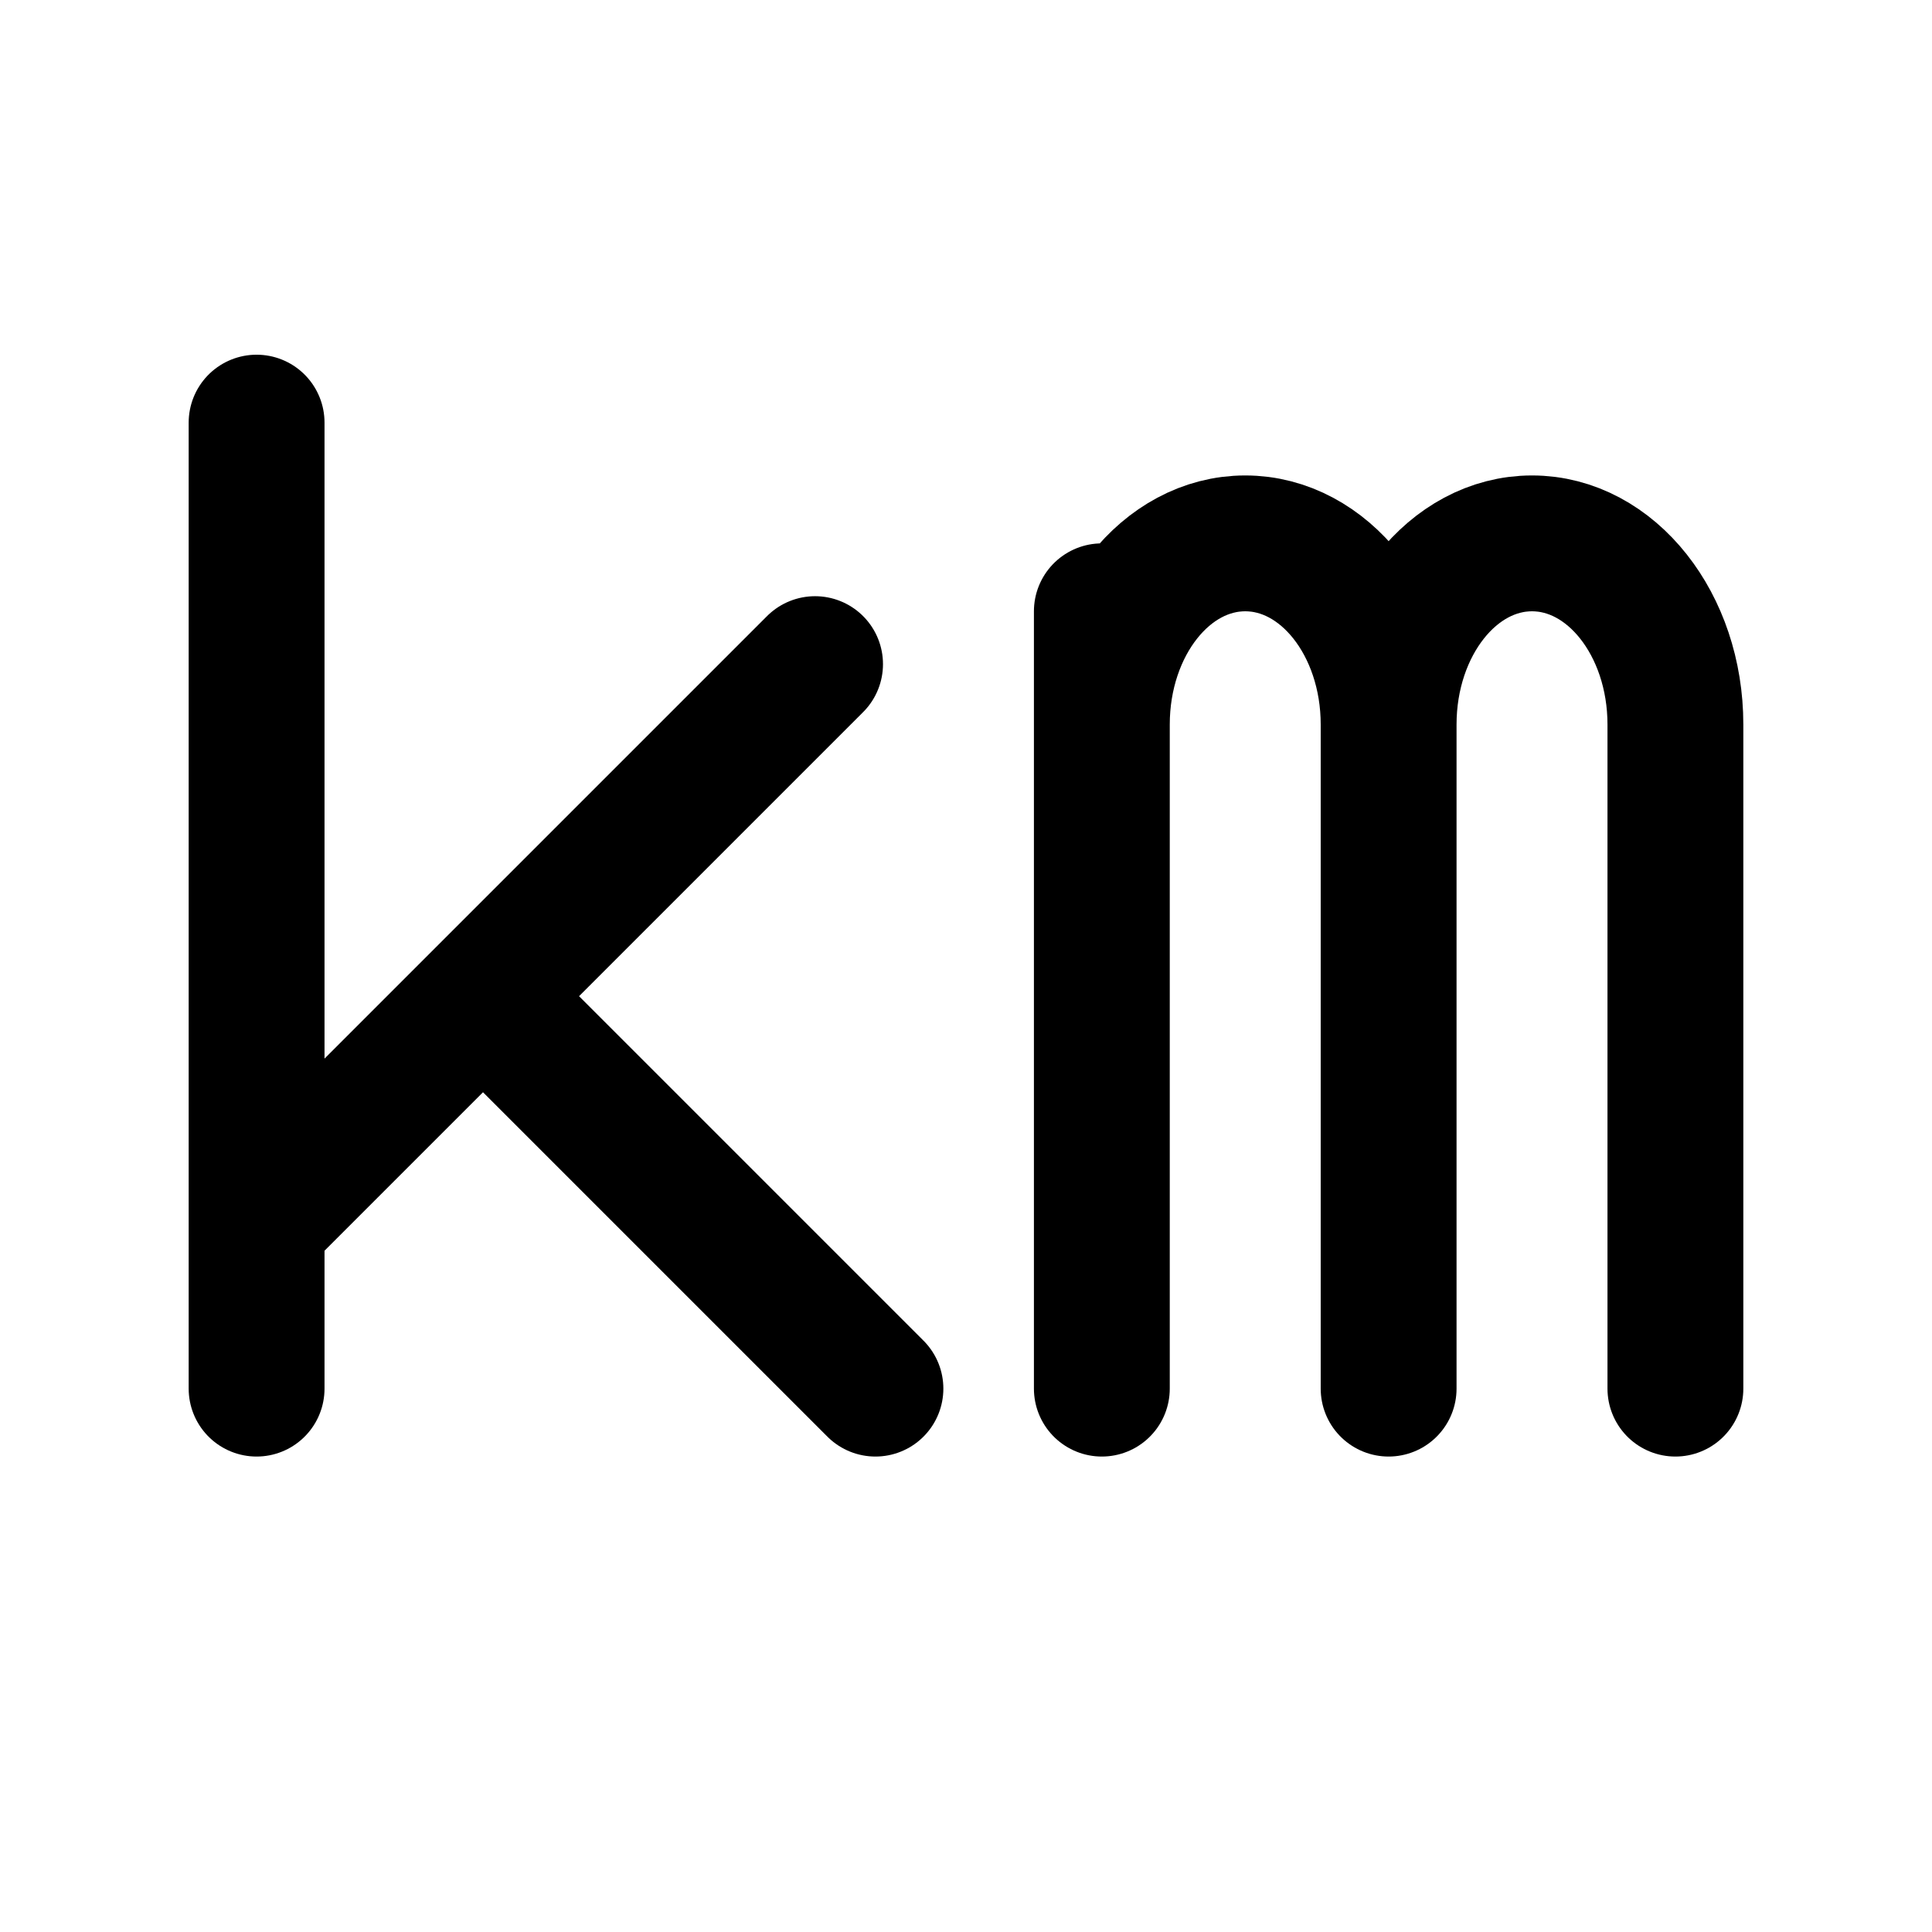
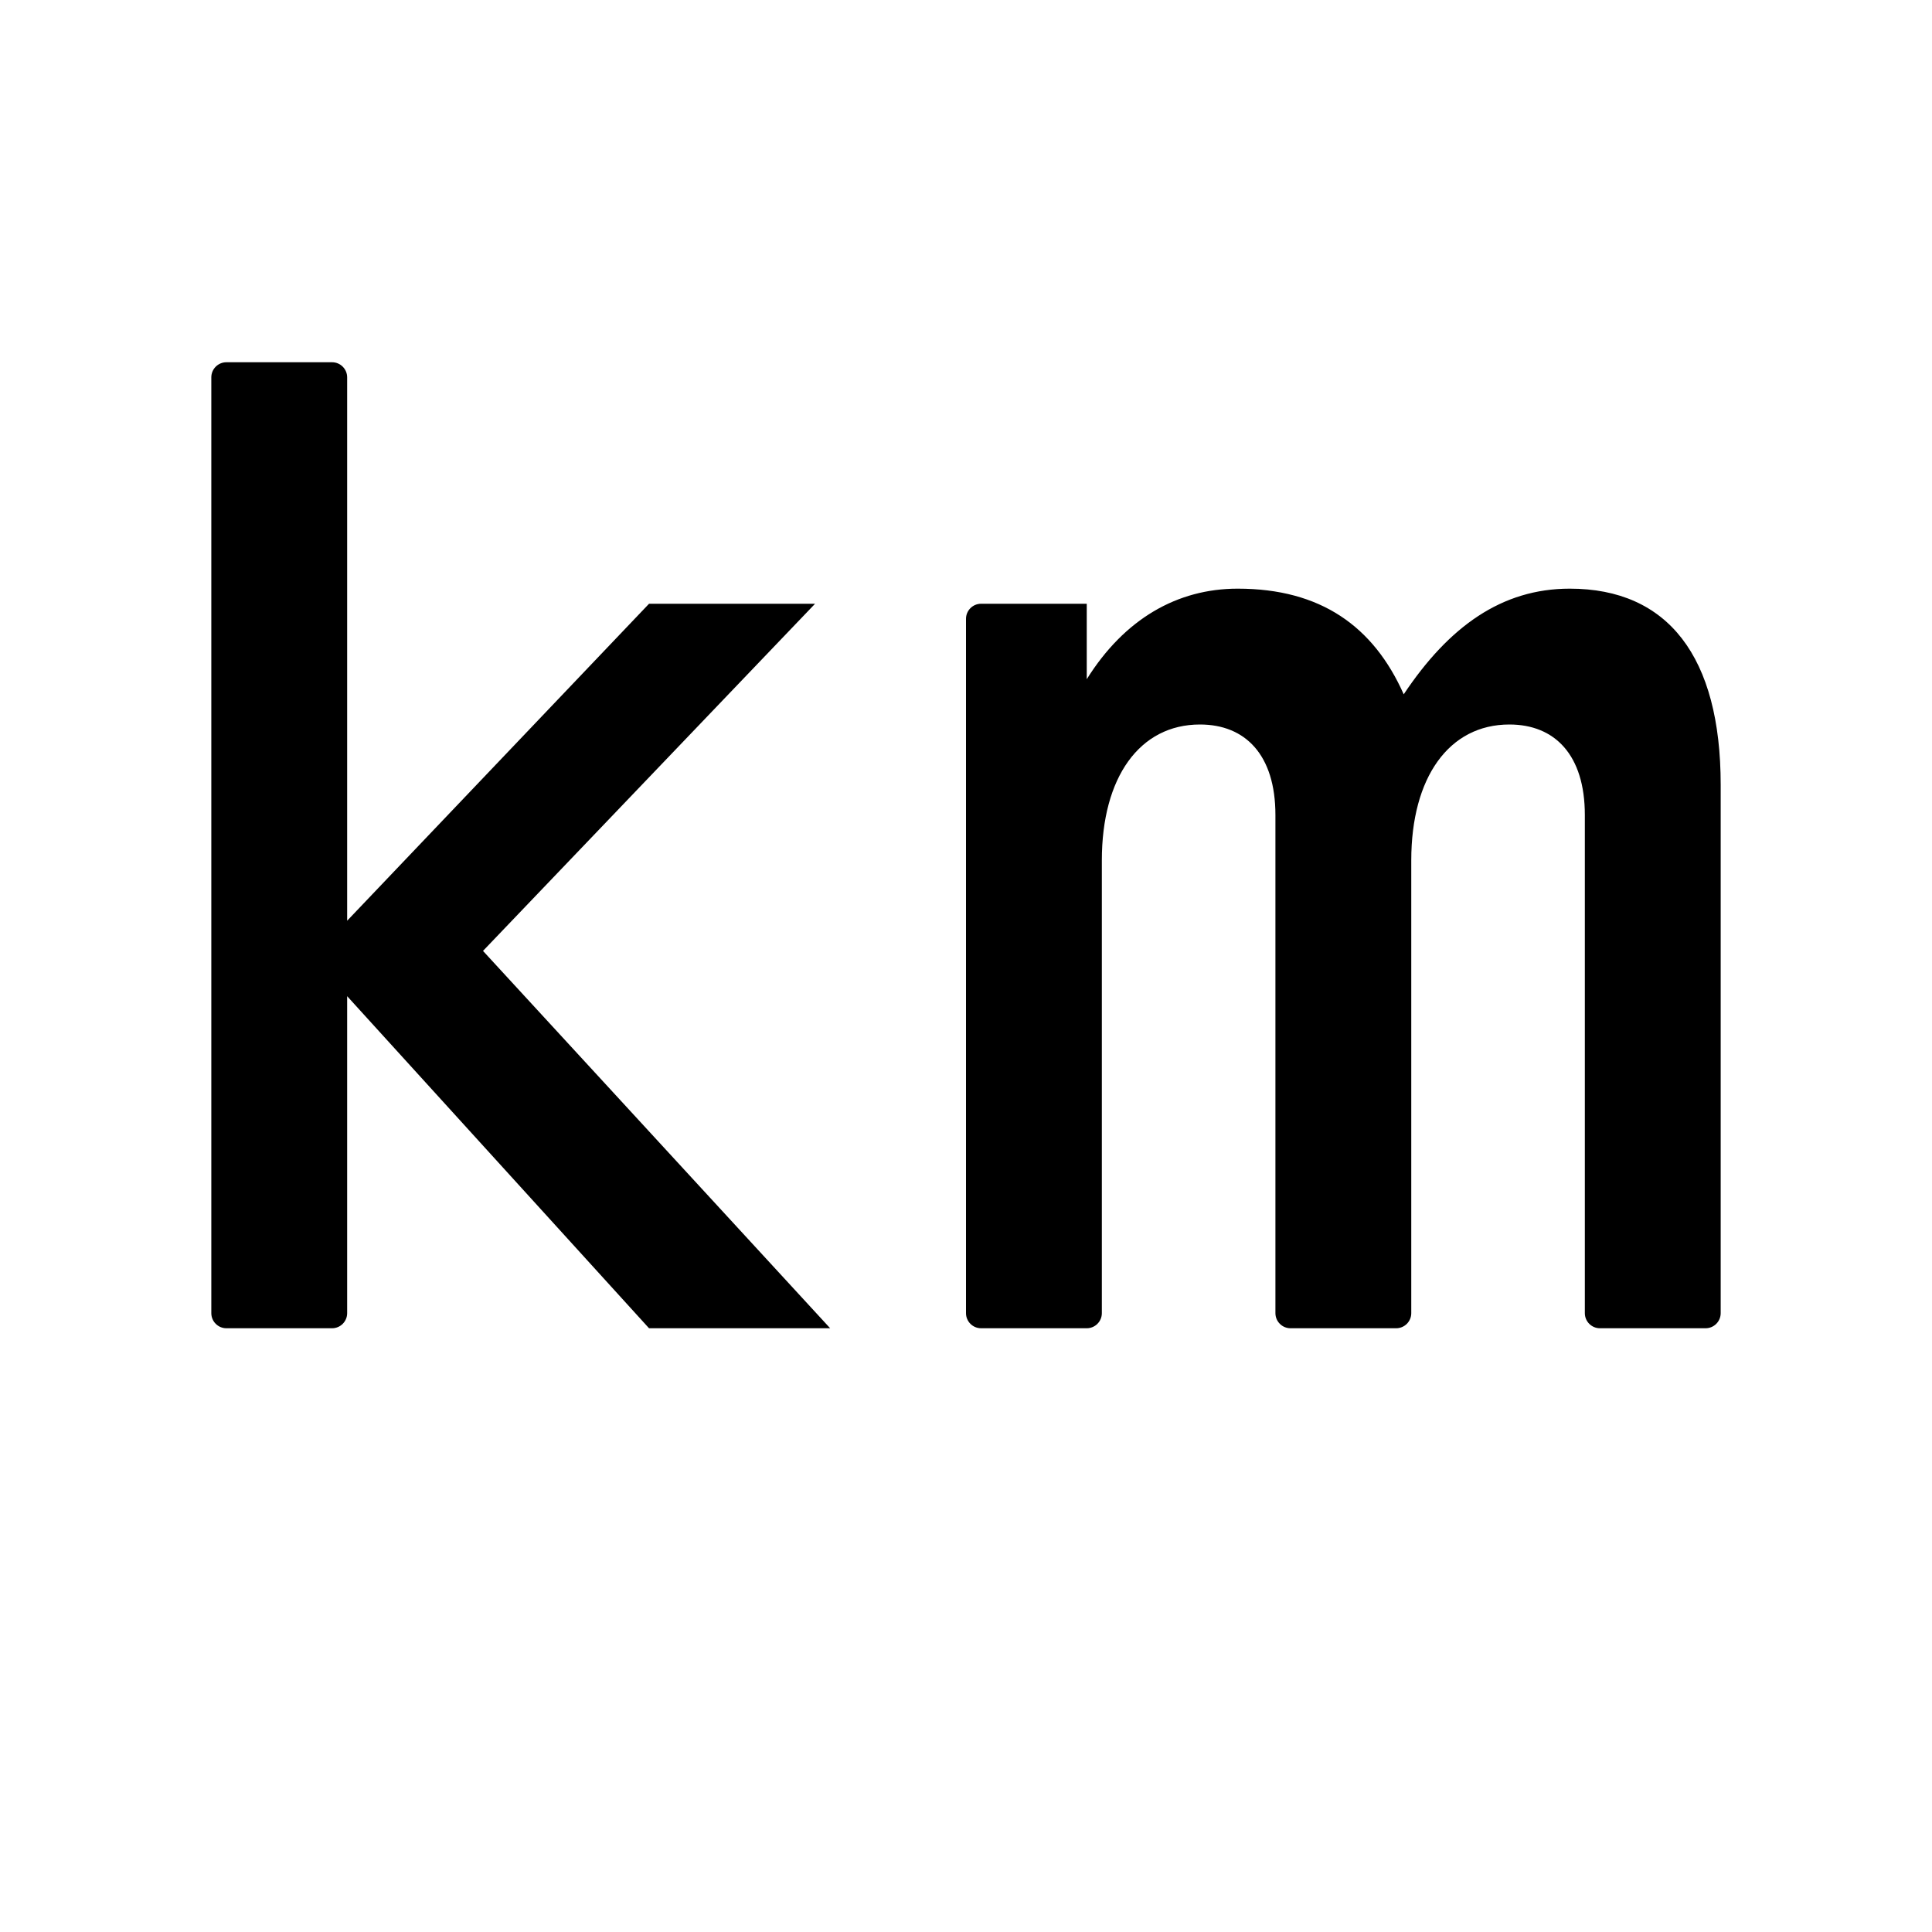
- <svg xmlns="http://www.w3.org/2000/svg" viewBox="0 0 1024 1024" fill="none" stroke="currentColor" stroke-width="72" stroke-linecap="round" stroke-linejoin="round" data-adqt-slot="primary">
-   <path d="M136 736V224M432 352L136 648M256 528L464 736M584 736V324M584 408V384A76 96 0 0 1 736 384V736M736 408V384A76 96 0 0 1 888 384V736" />
+ <svg xmlns="http://www.w3.org/2000/svg" viewBox="0 0 1024 1024" fill="currentColor" data-adqt-slot="primary">
+   <path d="M112 200A8 8 0 0 1 120 192H176A8 8 0 0 1 184 200V488L344 320H432L256 504L440 704H344L184 528V696A8 8 0 0 1 176 704H120A8 8 0 0 1 112 696Z" />
+   <path transform="translate(512 0)" d="M0 696V328A8 8 0 0 1 8 320H64V360C84 328 112 312 144 312C188 312 216 332 232 368C256 332 284 312 320 312C372 312 400 348 400 416V696A8 8 0 0 1 392 704H336A8 8 0 0 1 328 696V432C328 400 312 384 288 384C256 384 236 412 236 456V696A8 8 0 0 1 228 704H172A8 8 0 0 1 164 696V432C164 400 148 384 124 384C92 384 72 412 72 456V696A8 8 0 0 1 64 704H8A8 8 0 0 1 0 696Z" />
</svg>
